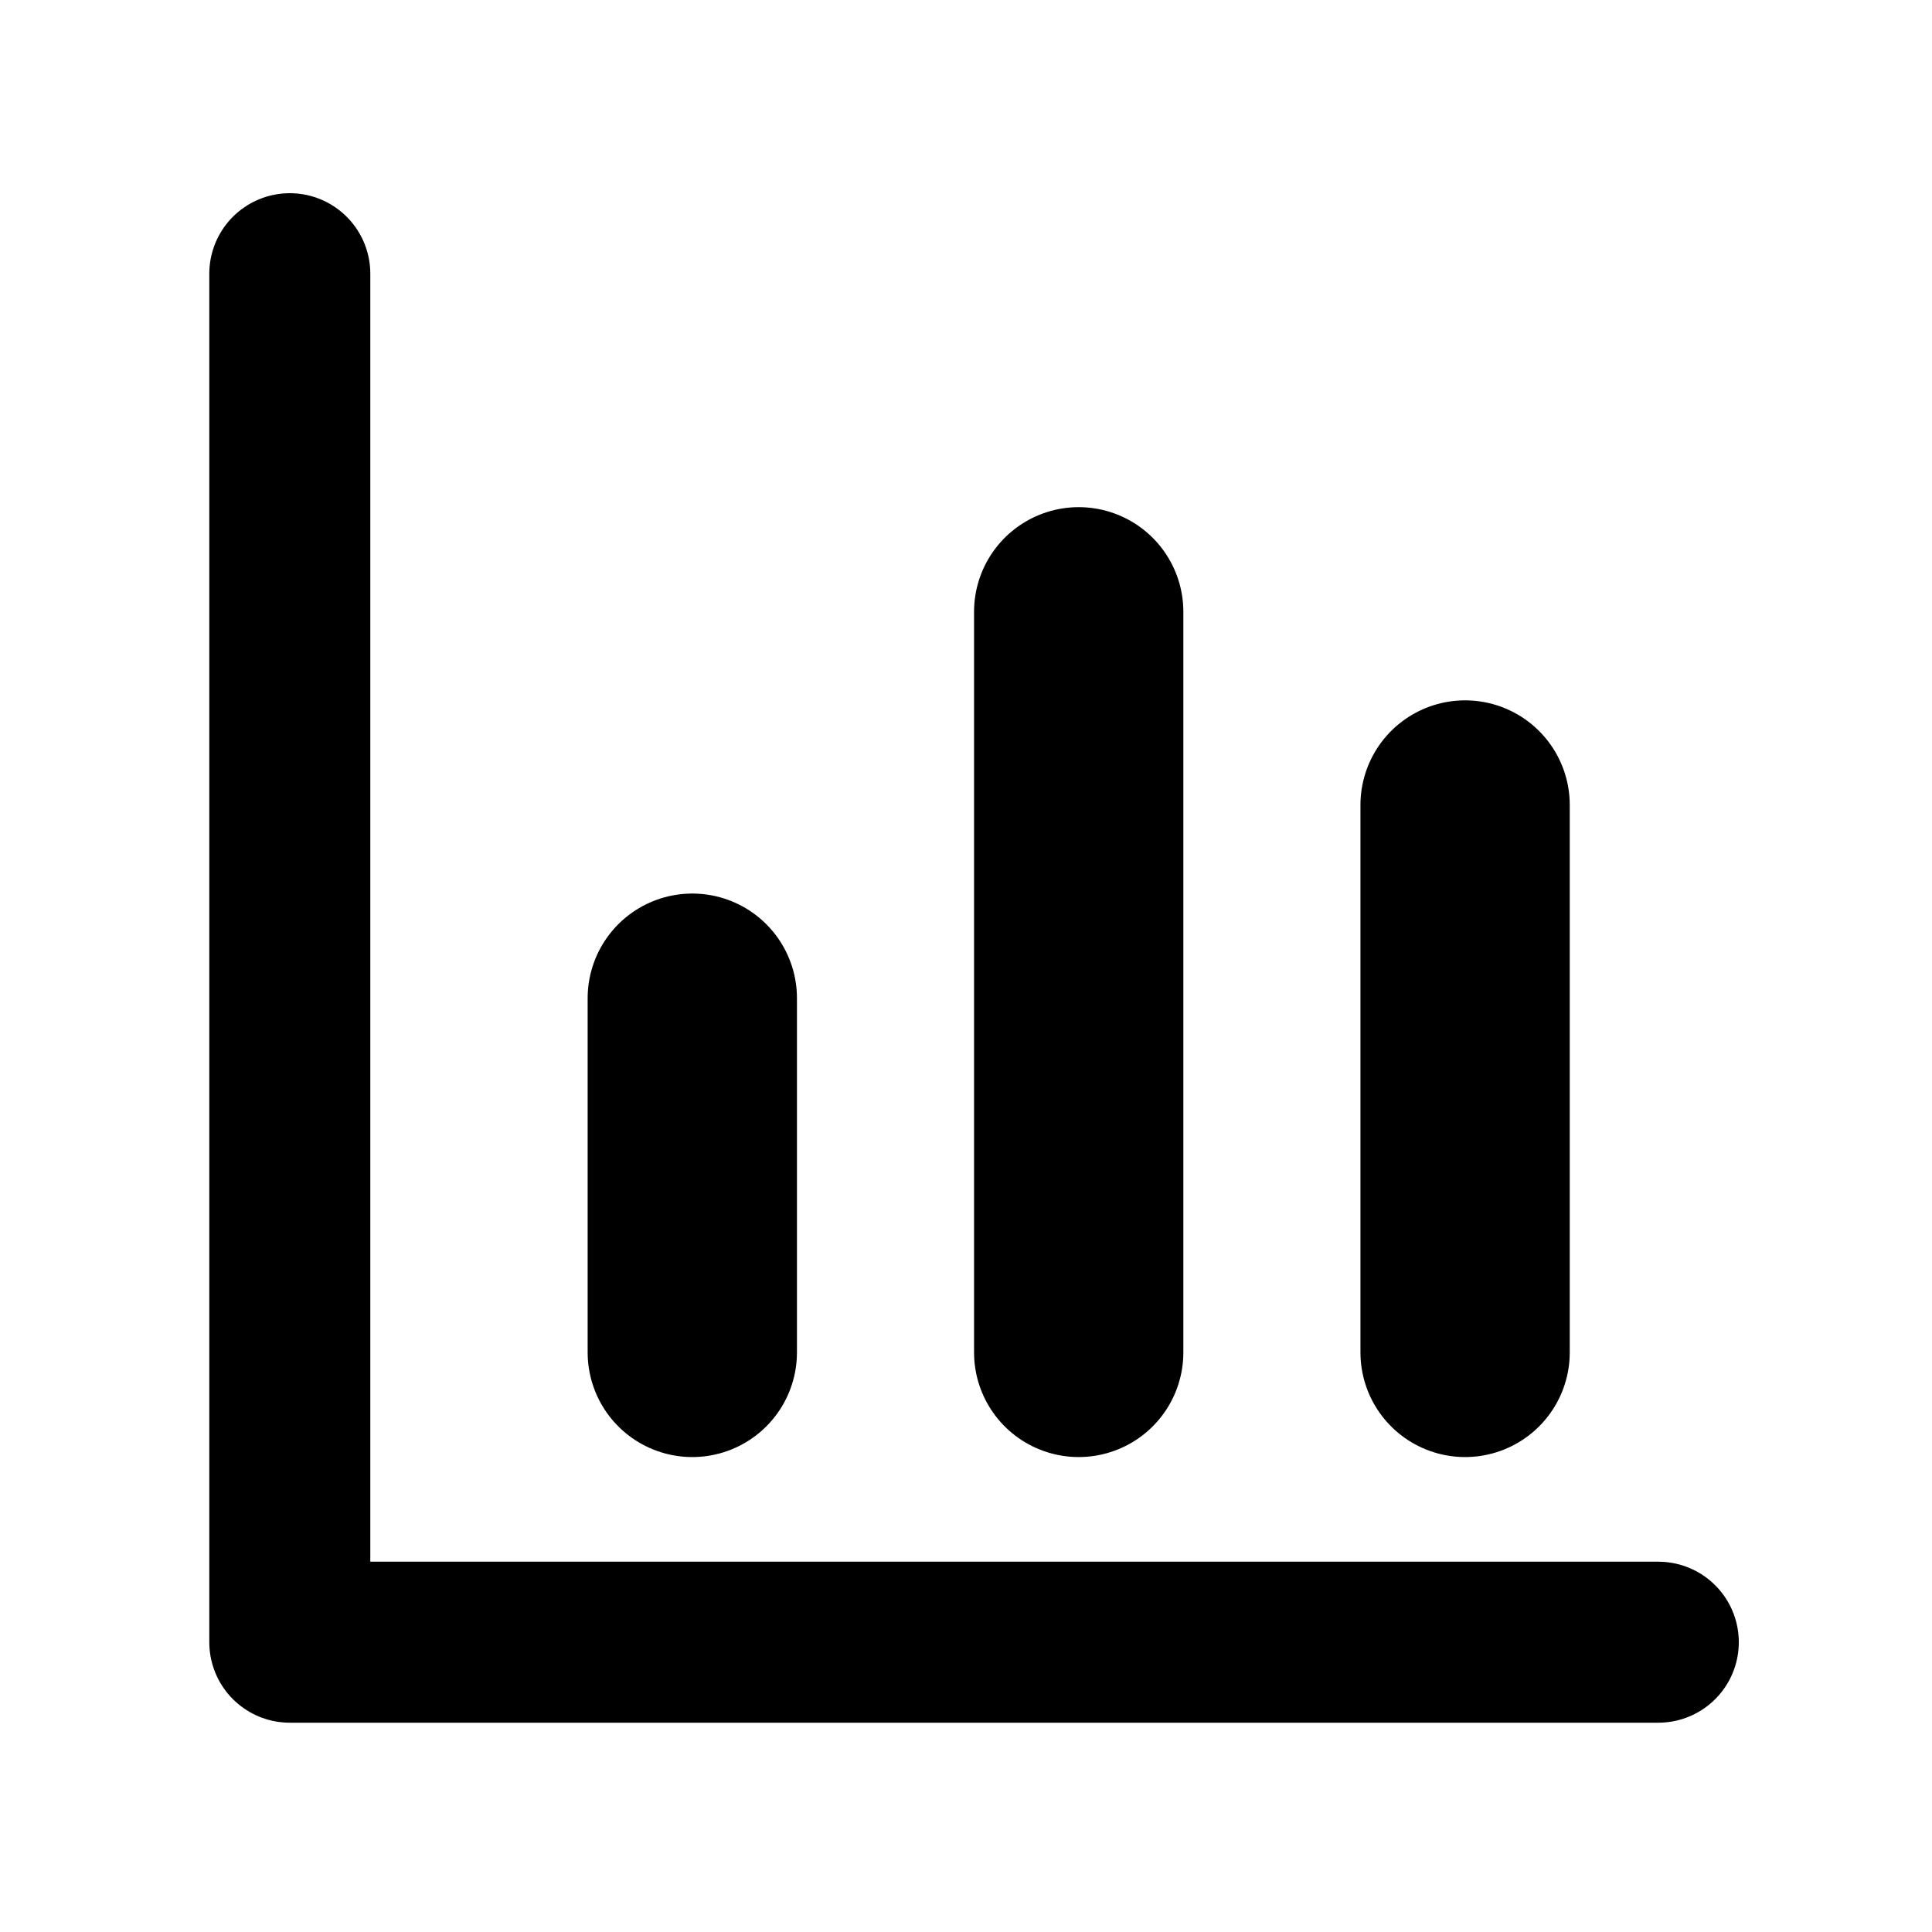
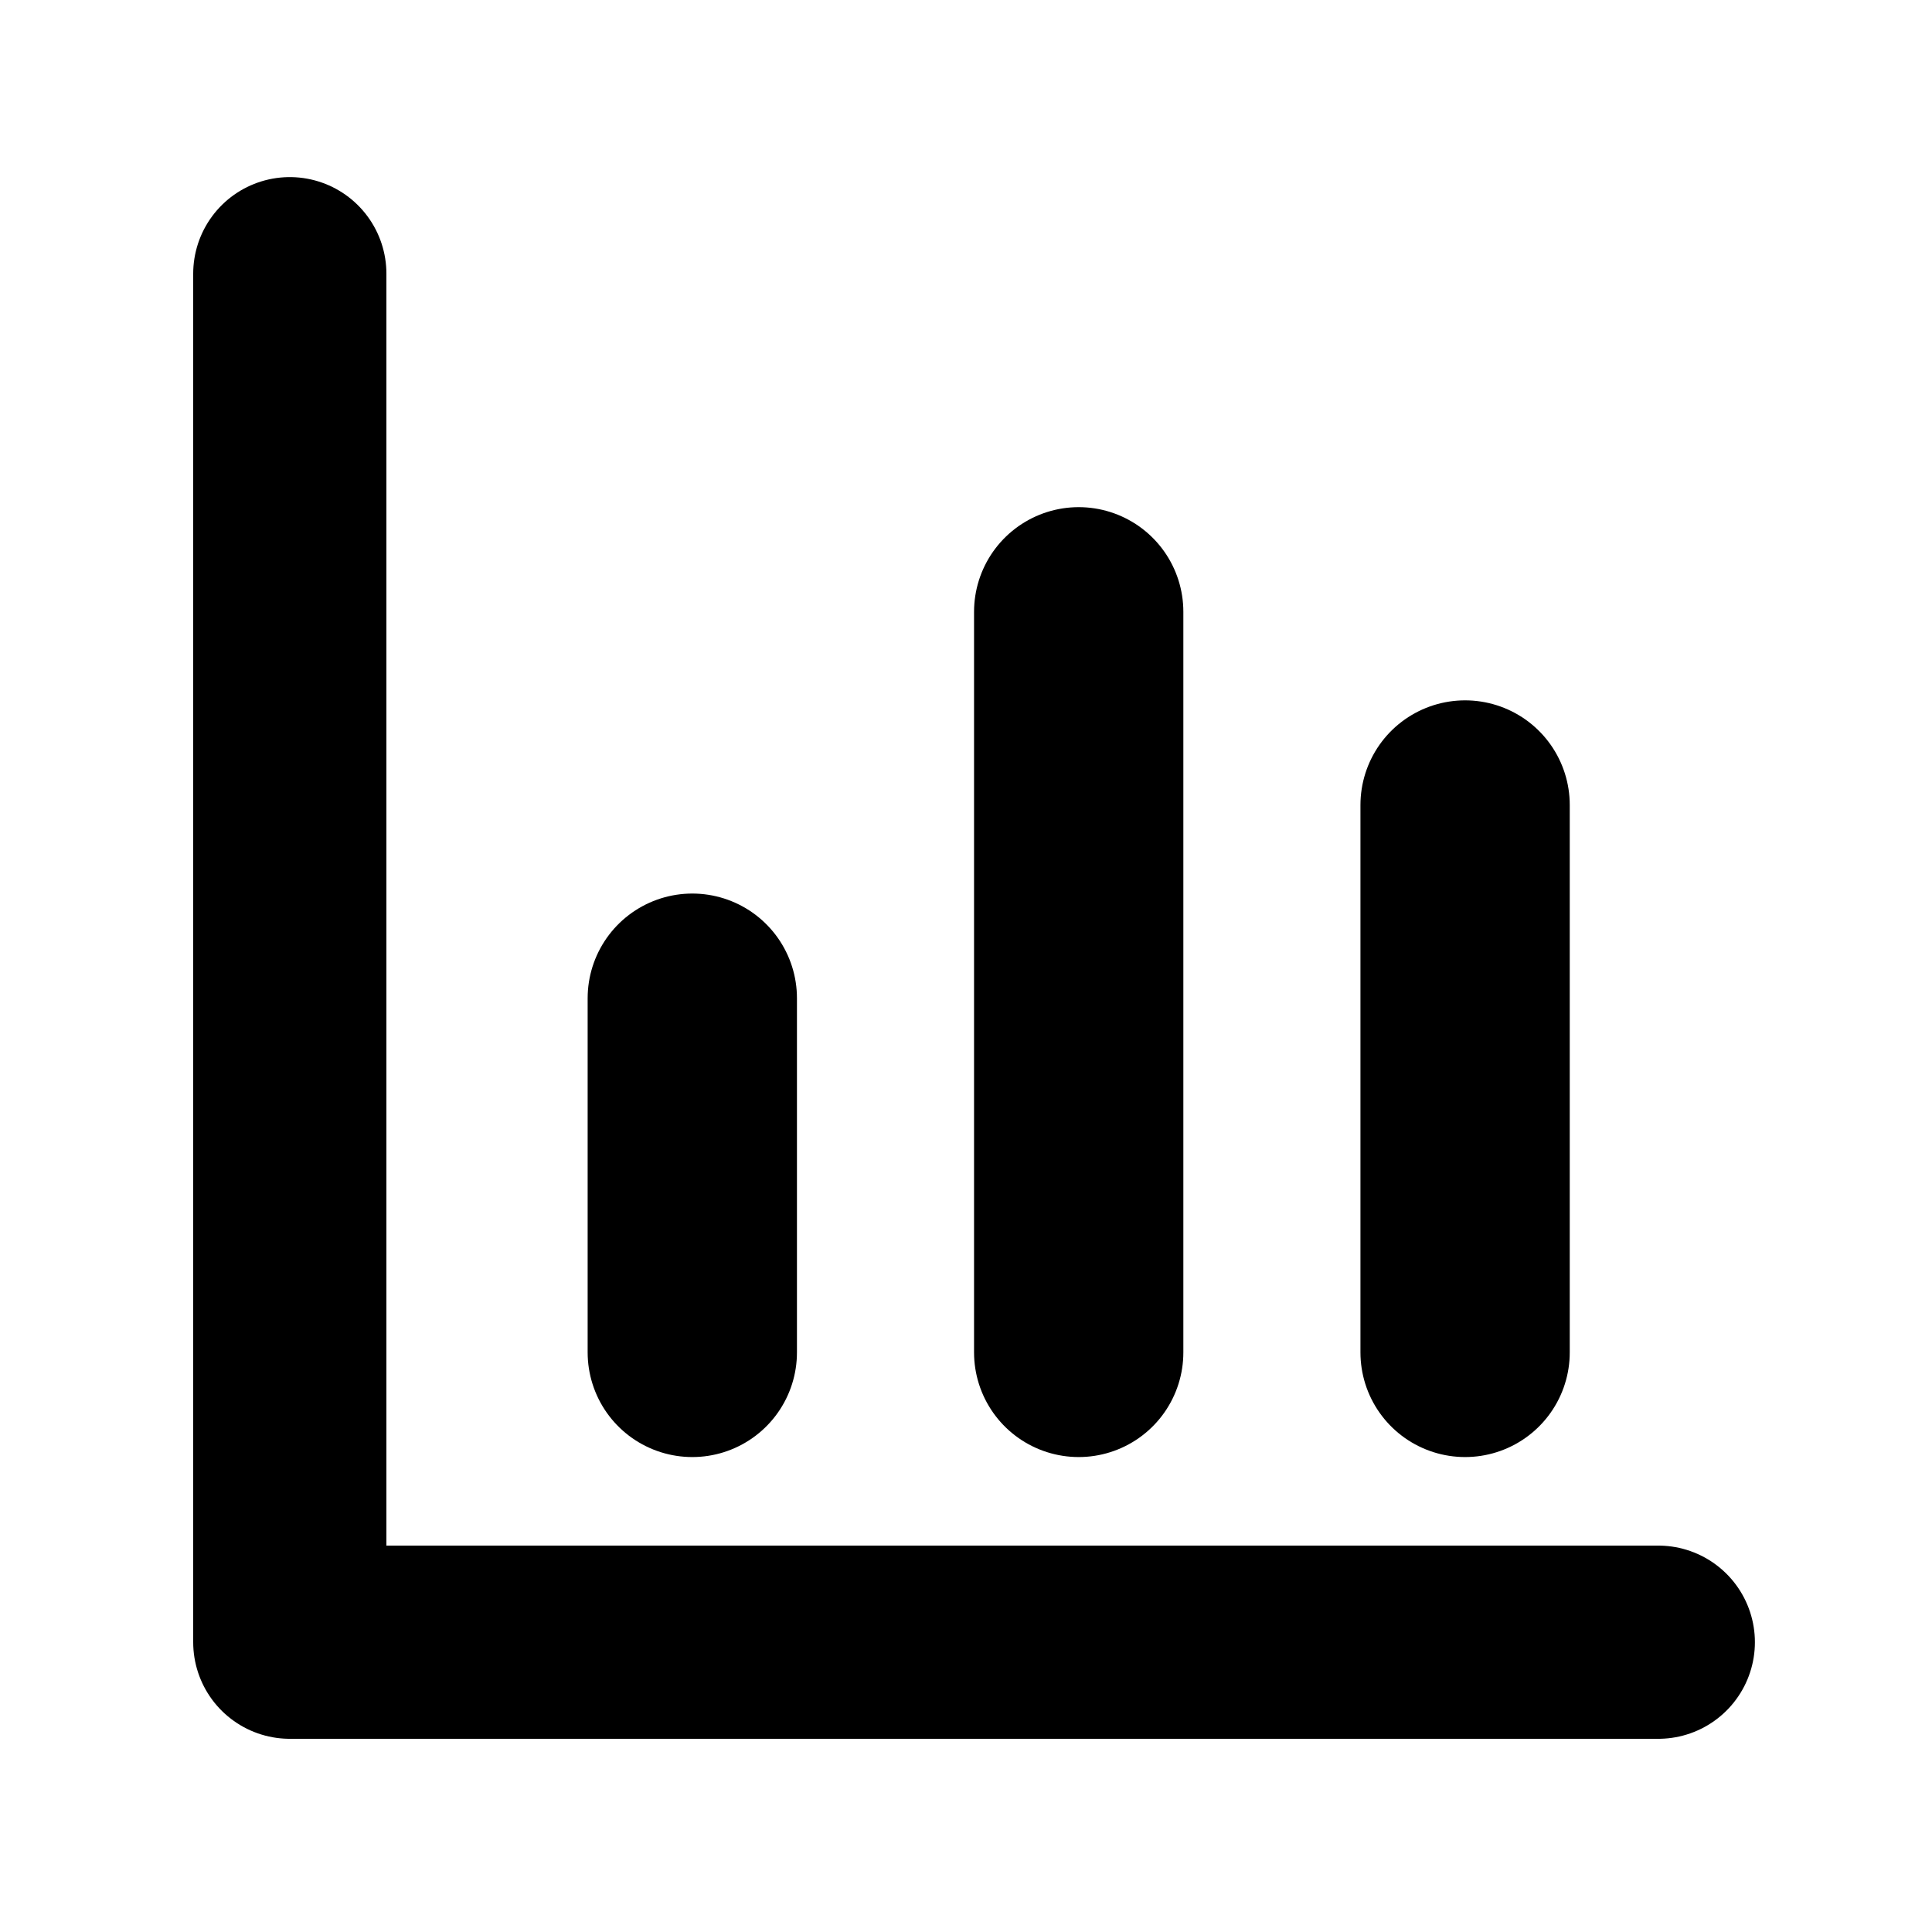
<svg xmlns="http://www.w3.org/2000/svg" viewBox="0 0 24 24" width="24" height="24" fill="none">
-   <path d="M3.6 3.4v17h17" stroke="currentColor" stroke-width="2" stroke-linecap="round" stroke-linejoin="round" />
+   <path d="M3.6 3.4v17h17" stroke="currentColor" stroke-width="2.4" stroke-linecap="round" stroke-linejoin="round" />
  <path d="M8.6 16.8v-4.4" stroke="currentColor" stroke-width="2.6" stroke-linecap="round" />
  <path d="M13.4 16.8V7.6" stroke="currentColor" stroke-width="2.6" stroke-linecap="round" />
  <path d="M18.2 16.8v-6.8" stroke="currentColor" stroke-width="2.6" stroke-linecap="round" />
</svg>
